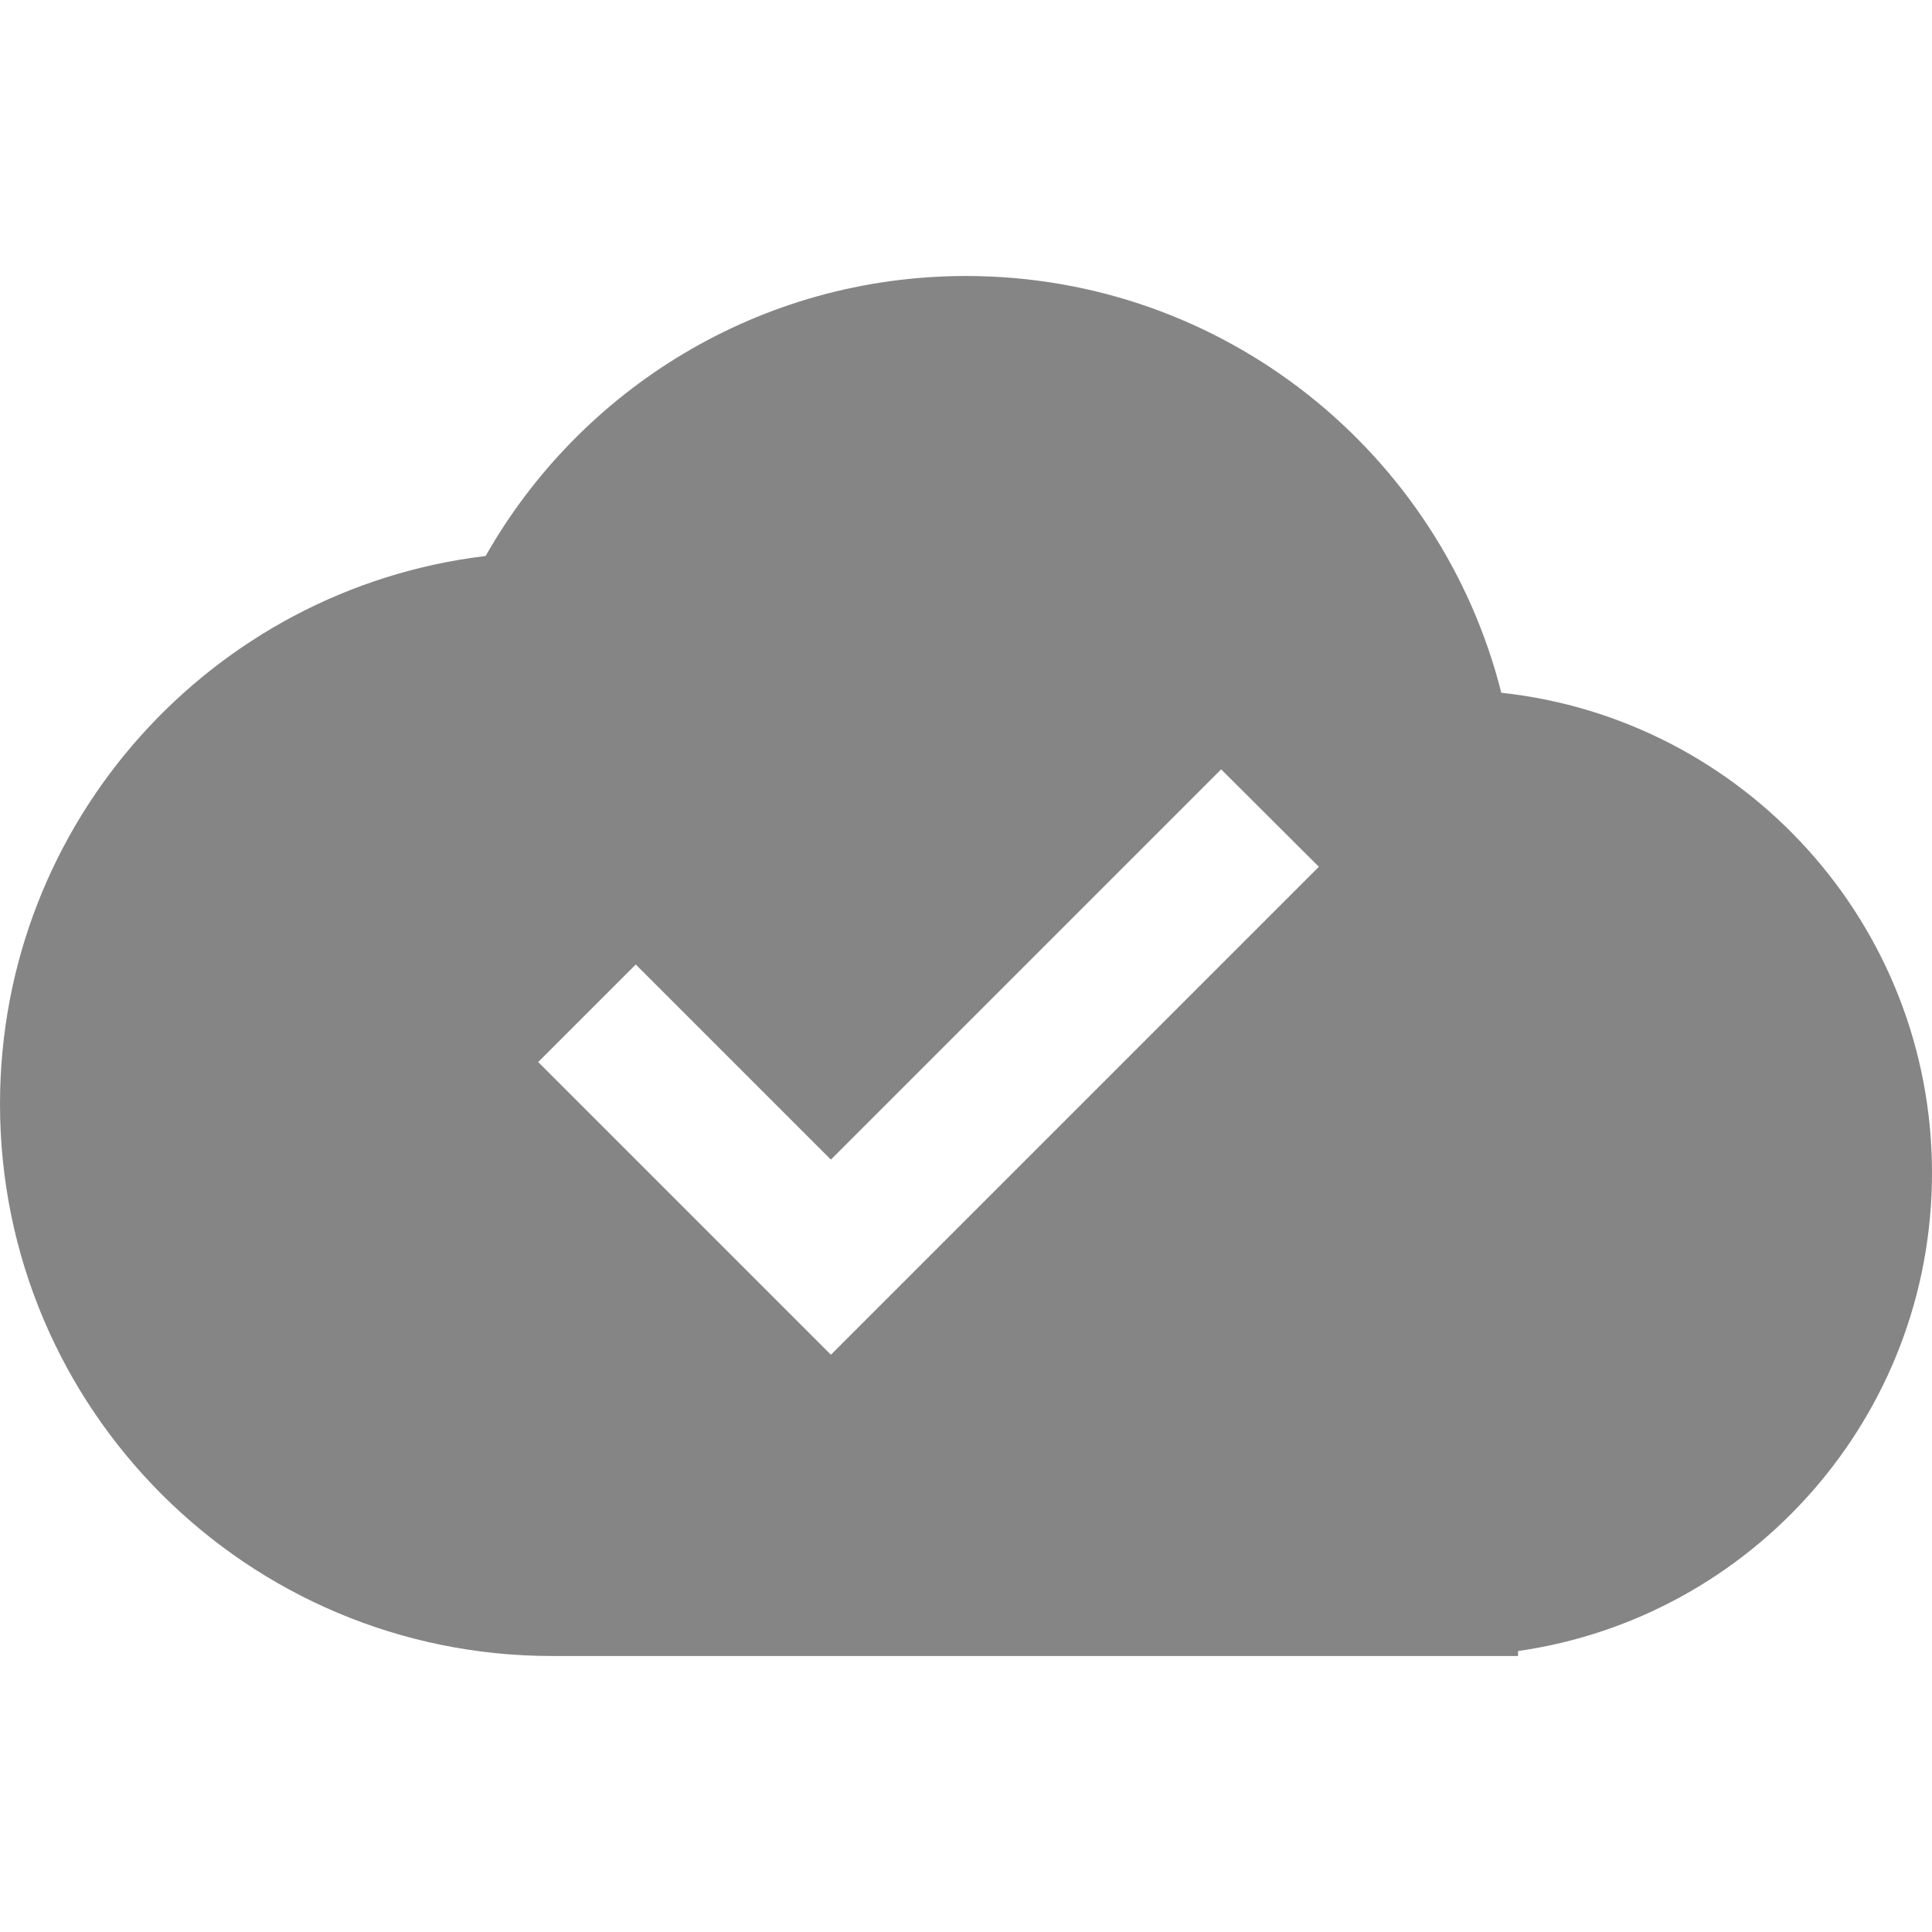
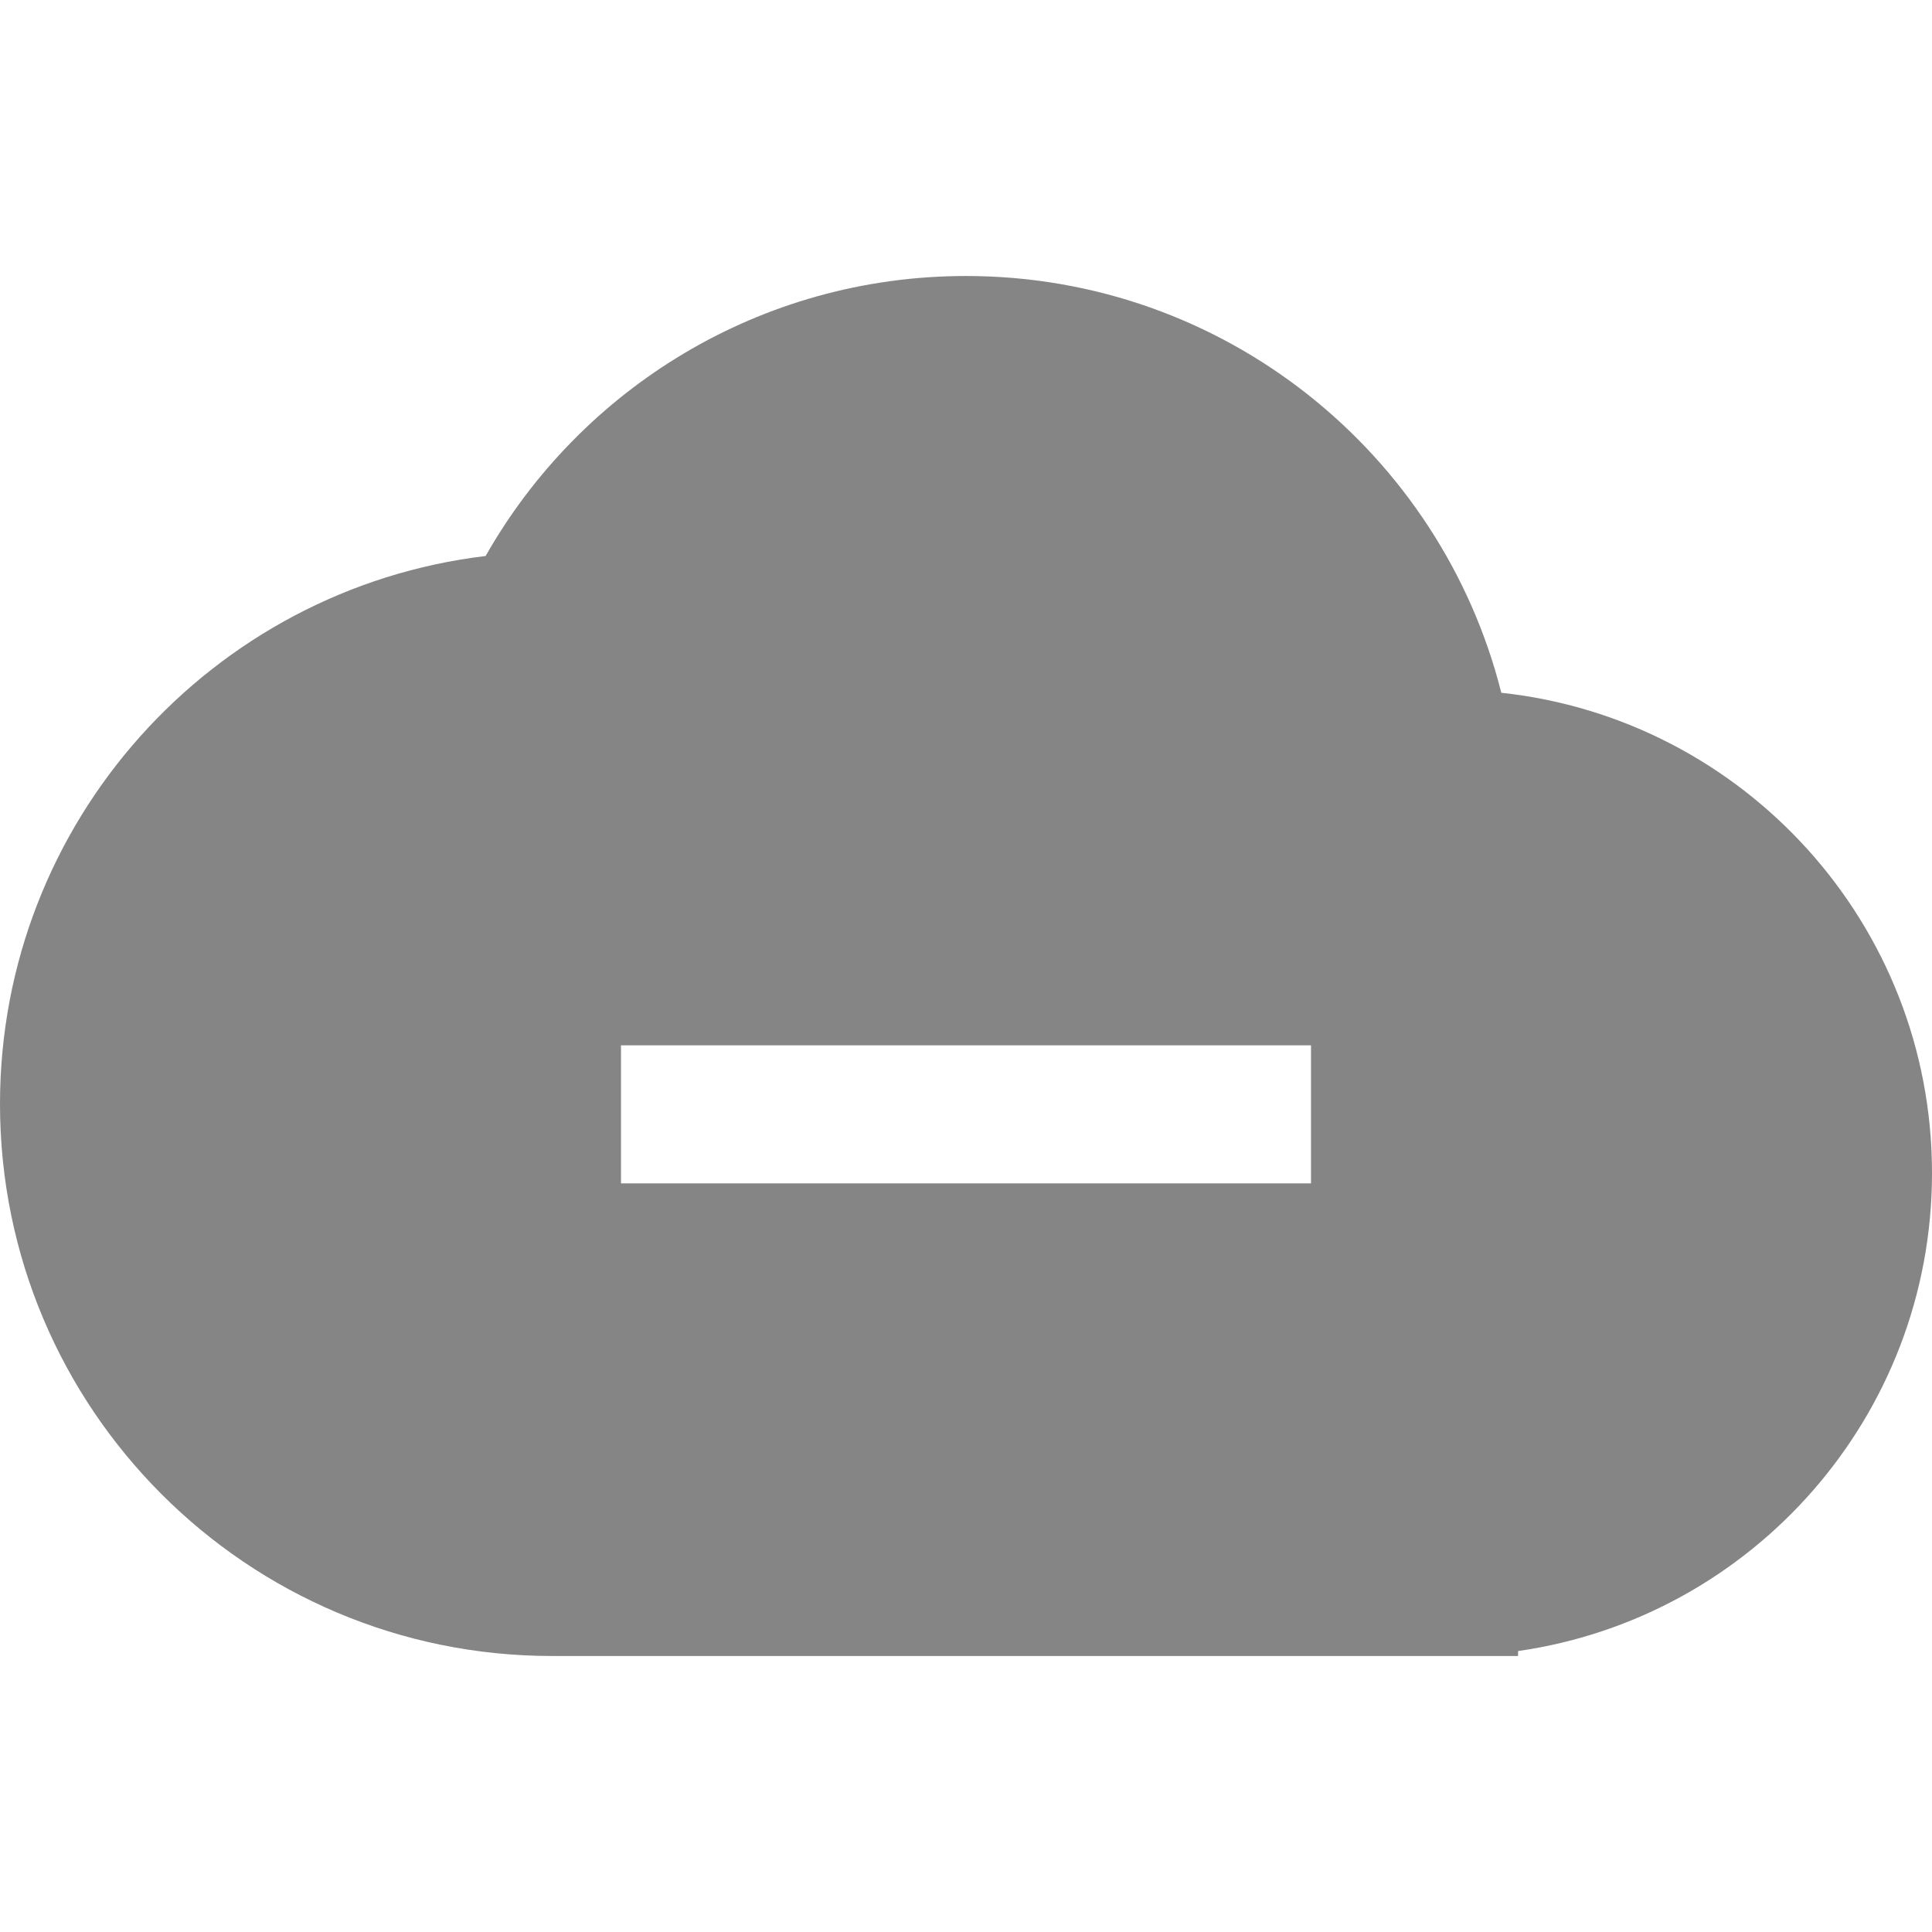
<svg xmlns="http://www.w3.org/2000/svg" height="14" viewBox="0 0 14 14" width="14">
-   <path d="m7 2c1.871 0 3.442 1.285 3.879 3.02 1.754.189 3.121 1.674 3.121 3.48 0 1.763-1.303 3.221-2.999 3.464l-.001.036h-7c-2.209 0-4-1.791-4-4 0-2.046 1.537-3.734 3.519-3.971.687-1.211 1.988-2.029 3.481-2.029zm1.849 3.575-2.828 2.828-1.414-1.414-.707.707 2.121 2.121 3.536-3.536z" fill="#858585" fill-rule="evenodd" />
+   <path d="m7 2c1.871 0 3.442 1.285 3.879 3.02 1.754.189 3.121 1.674 3.121 3.48 0 1.763-1.303 3.221-2.999 3.464l-.001.036h-7c-2.209 0-4-1.791-4-4 0-2.046 1.537-3.734 3.519-3.971.687-1.211 1.988-2.029 3.481-2.029zm2.5 5.575h-5v1h5z" fill="#858585" fill-rule="evenodd" />
</svg>
